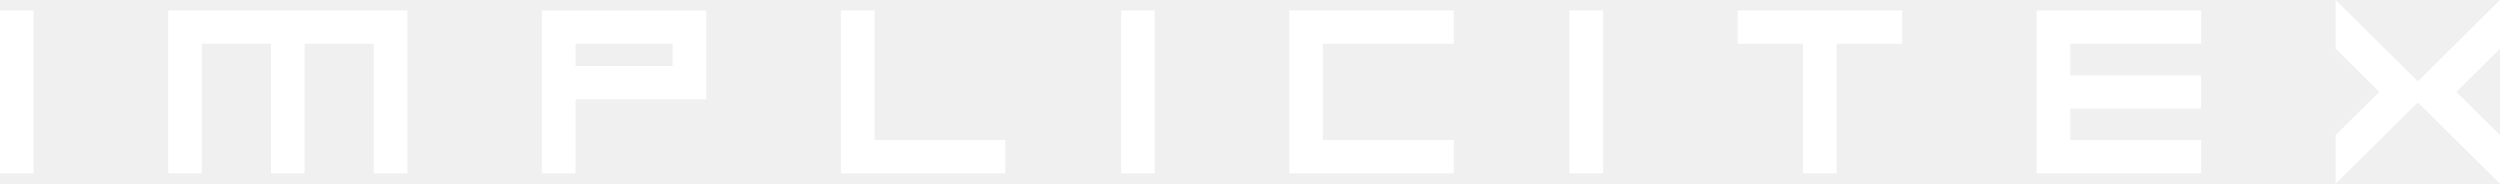
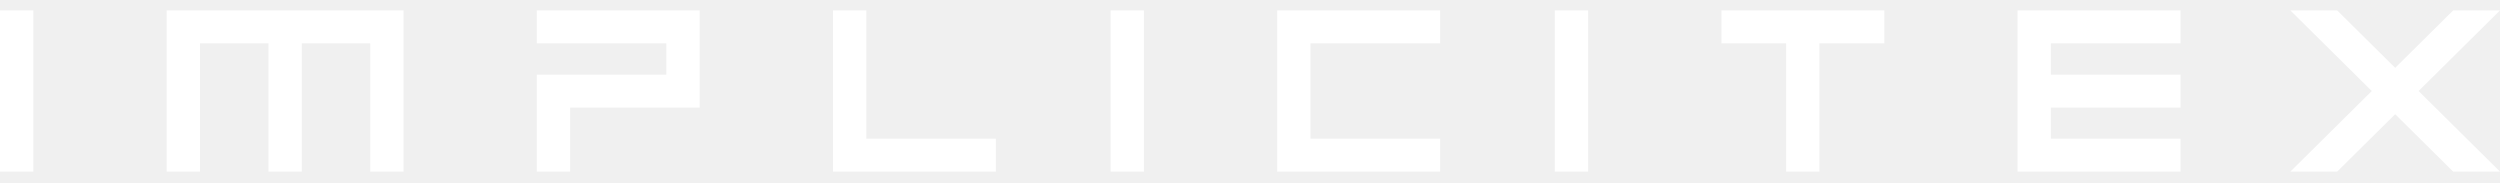
- <svg xmlns="http://www.w3.org/2000/svg" id="Layer_1" viewBox="0 0 200 14.7">
+ <svg xmlns="http://www.w3.org/2000/svg" id="Layer_1" viewBox="0 0 201.89 14.7">
  <polygon points="13.46 13.86 16.15 13.86 16.15 3.5 21.68 3.5 21.68 13.86 24.37 13.86 24.37 3.5 29.9 3.5 29.9 13.86 32.59 13.86 32.59 .84 13.46 .84 13.46 13.86" fill="#FFFFFF" />
-   <path d="M43.35,13.86h2.69v-5.92h10.46V.84h-13.15s0,13.02,0,13.02ZM53.81,3.5v1.78h-7.77v-1.78h7.77Z" fill="#FFFFFF" />
+   <polygon points="43.35 13.86 46.04 13.86 46.04 8.69 56.5 8.69 56.5 .84 43.35 .84 43.35 3.5 53.81 3.5 53.81 6.03 43.35 6.03" fill="#FFFFFF" />
  <polygon points="69.96 .84 67.27 .84 67.27 13.86 80.42 13.86 80.42 11.2 69.96 11.2 69.96 .84" fill="#FFFFFF" />
  <rect x="89.69" y=".84" width="2.69" height="13.02" fill="#FFFFFF" />
  <polygon points="103.14 13.86 116.3 13.86 116.3 11.2 105.83 11.2 105.83 3.5 116.3 3.5 116.3 .84 103.14 .84 103.14 13.86" fill="#FFFFFF" />
  <polygon points="139.02 3.5 144.24 3.5 144.24 13.86 146.93 13.86 146.93 3.5 152.17 3.5 152.17 .84 139.02 .84 139.02 3.5" fill="#FFFFFF" />
  <polygon points="162.93 13.86 176.09 13.86 176.09 11.2 165.62 11.2 165.62 8.69 176.09 8.69 176.09 6.03 165.62 6.03 165.62 3.5 176.09 3.5 176.09 .84 162.93 .84 162.93 13.86" fill="#FFFFFF" />
  <rect x="125.56" y=".84" width="2.69" height="13.02" fill="#FFFFFF" />
  <rect y=".84" width="2.69" height="13.02" fill="#FFFFFF" />
-   <polygon points="200 0 193.43 6.51 186.85 0 186.85 3.89 190.34 7.35 186.85 10.81 186.85 14.7 193.43 8.19 200 14.7 200 10.81 196.51 7.35 200 3.89 200 0" fill="#FFFFFF" />
+   <polygon points="184.96 .84 188.74 .84 201.89 13.86 198.11 13.86" fill="#FFFFFF" />
+   <polygon points="198.11 .84 201.89 .84 188.74 13.86 184.96 13.86" fill="#FFFFFF" />
</svg>
